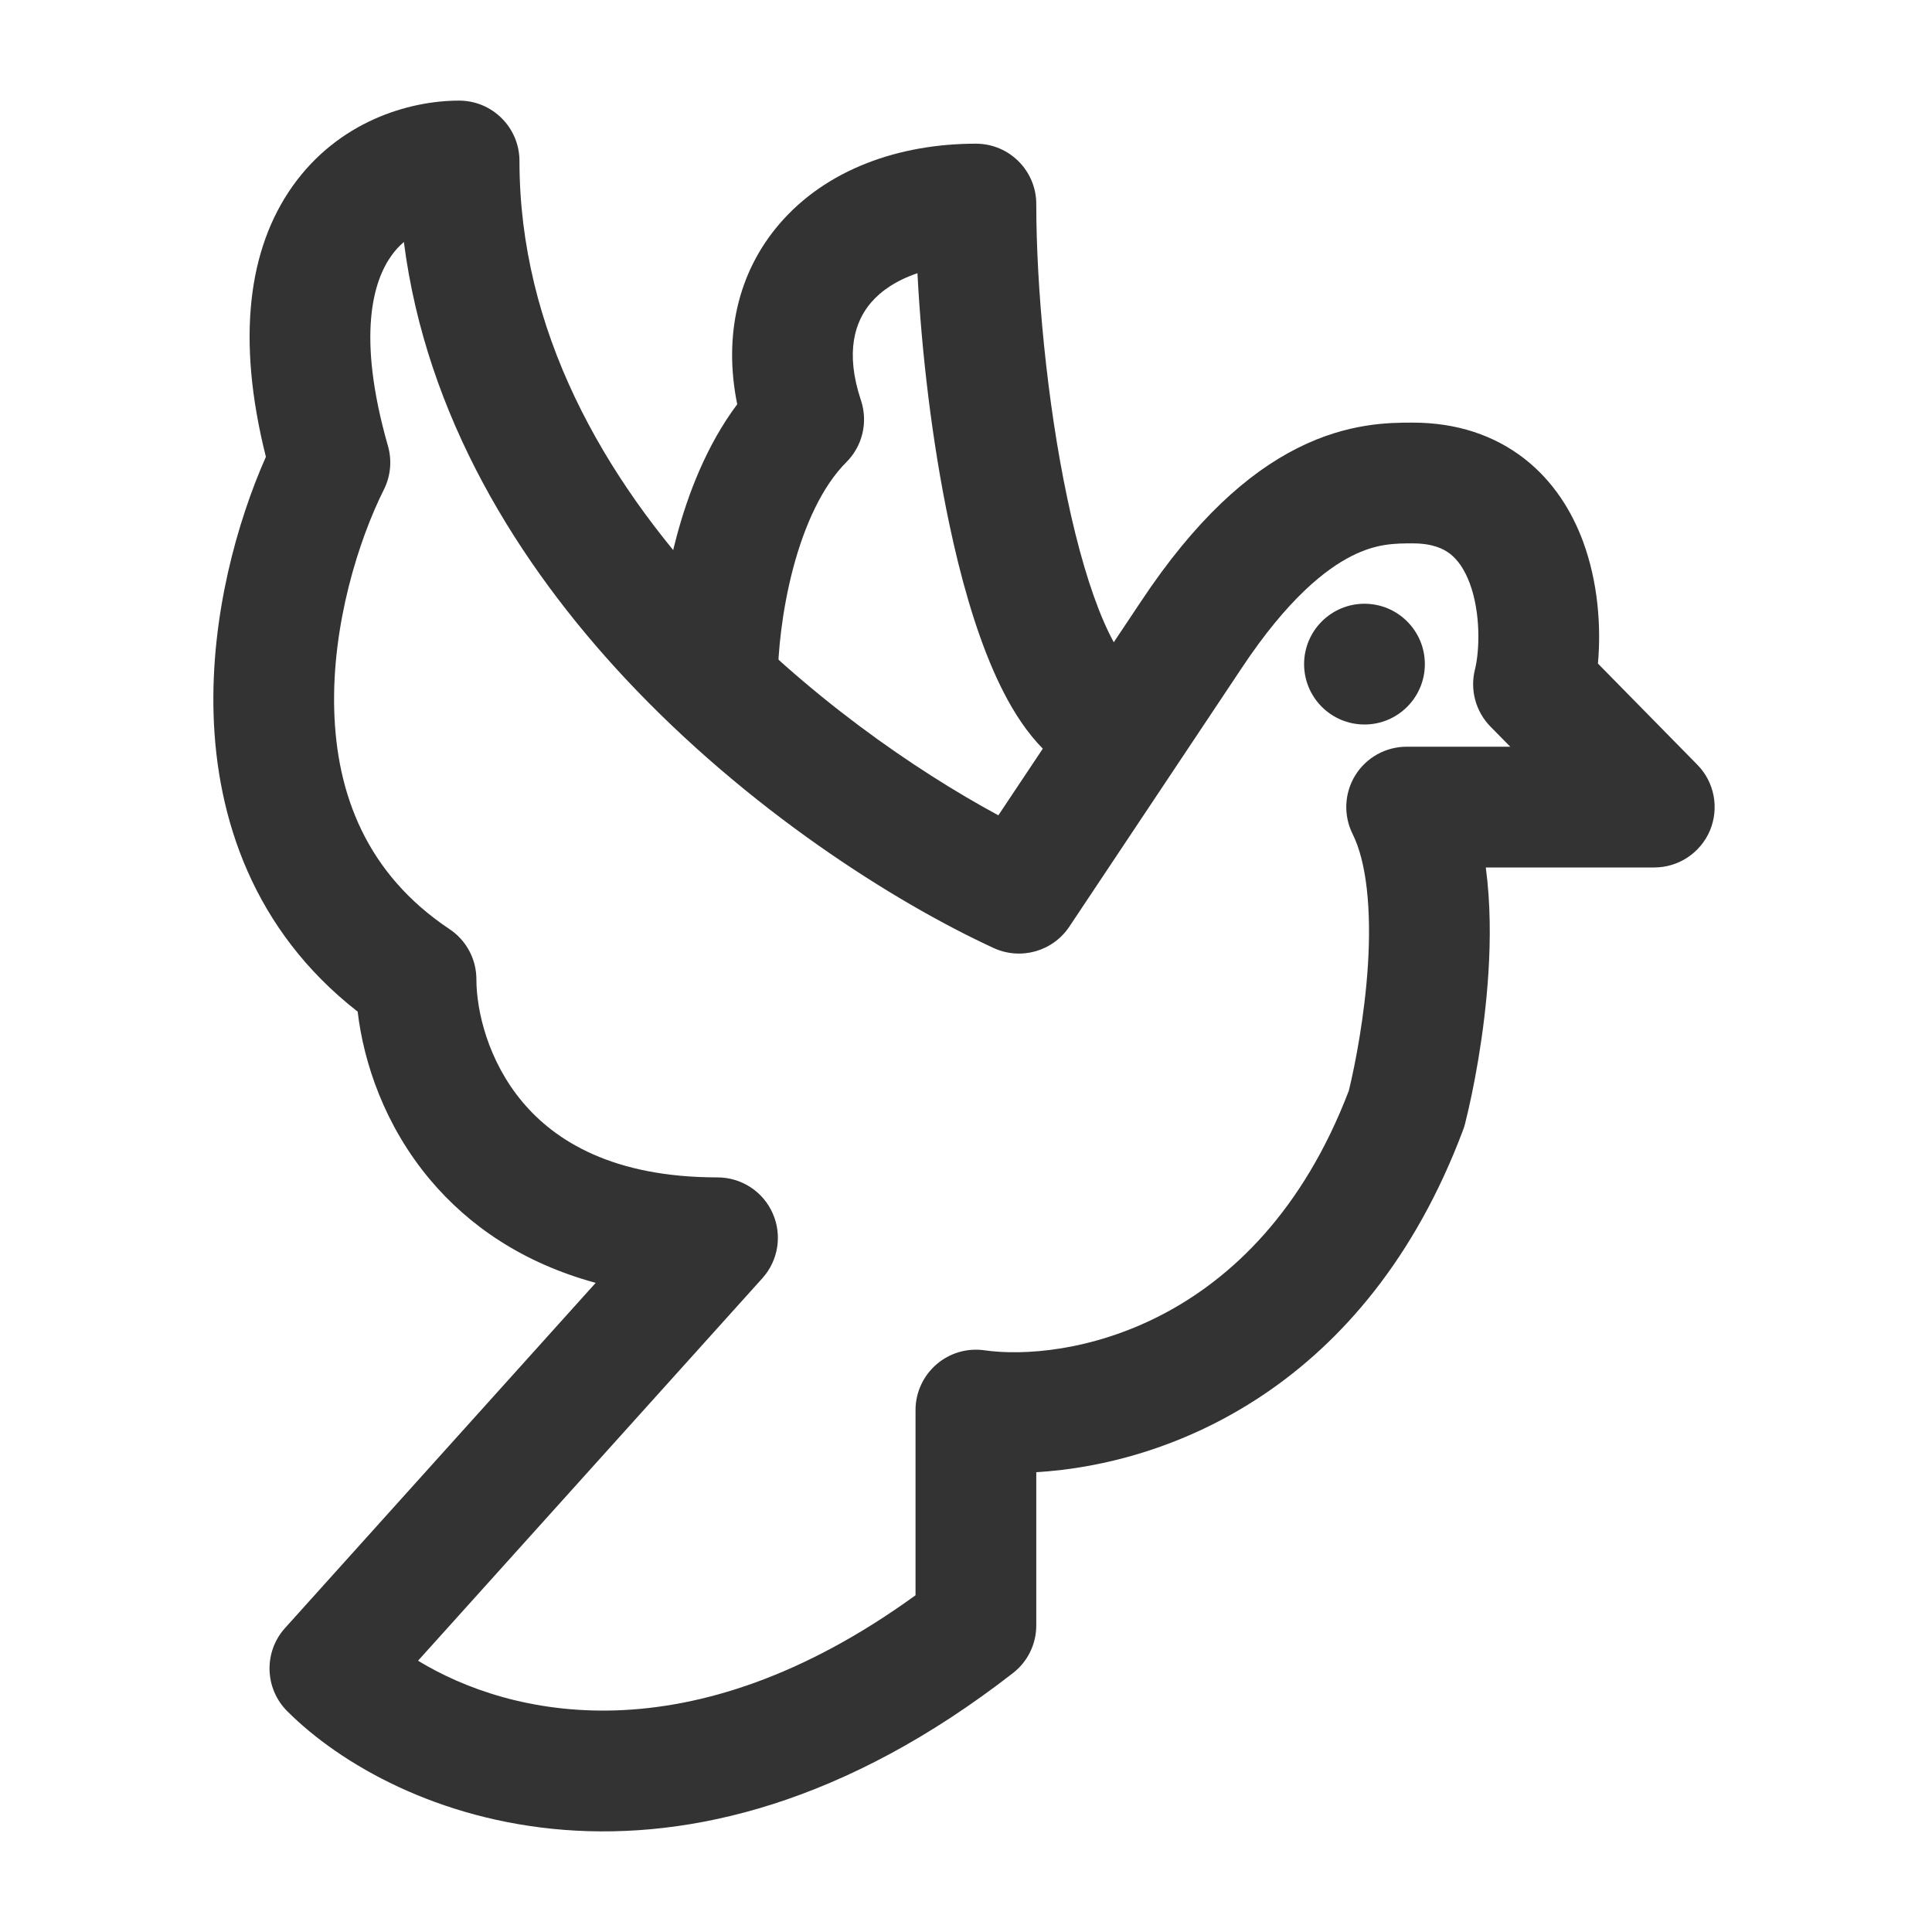
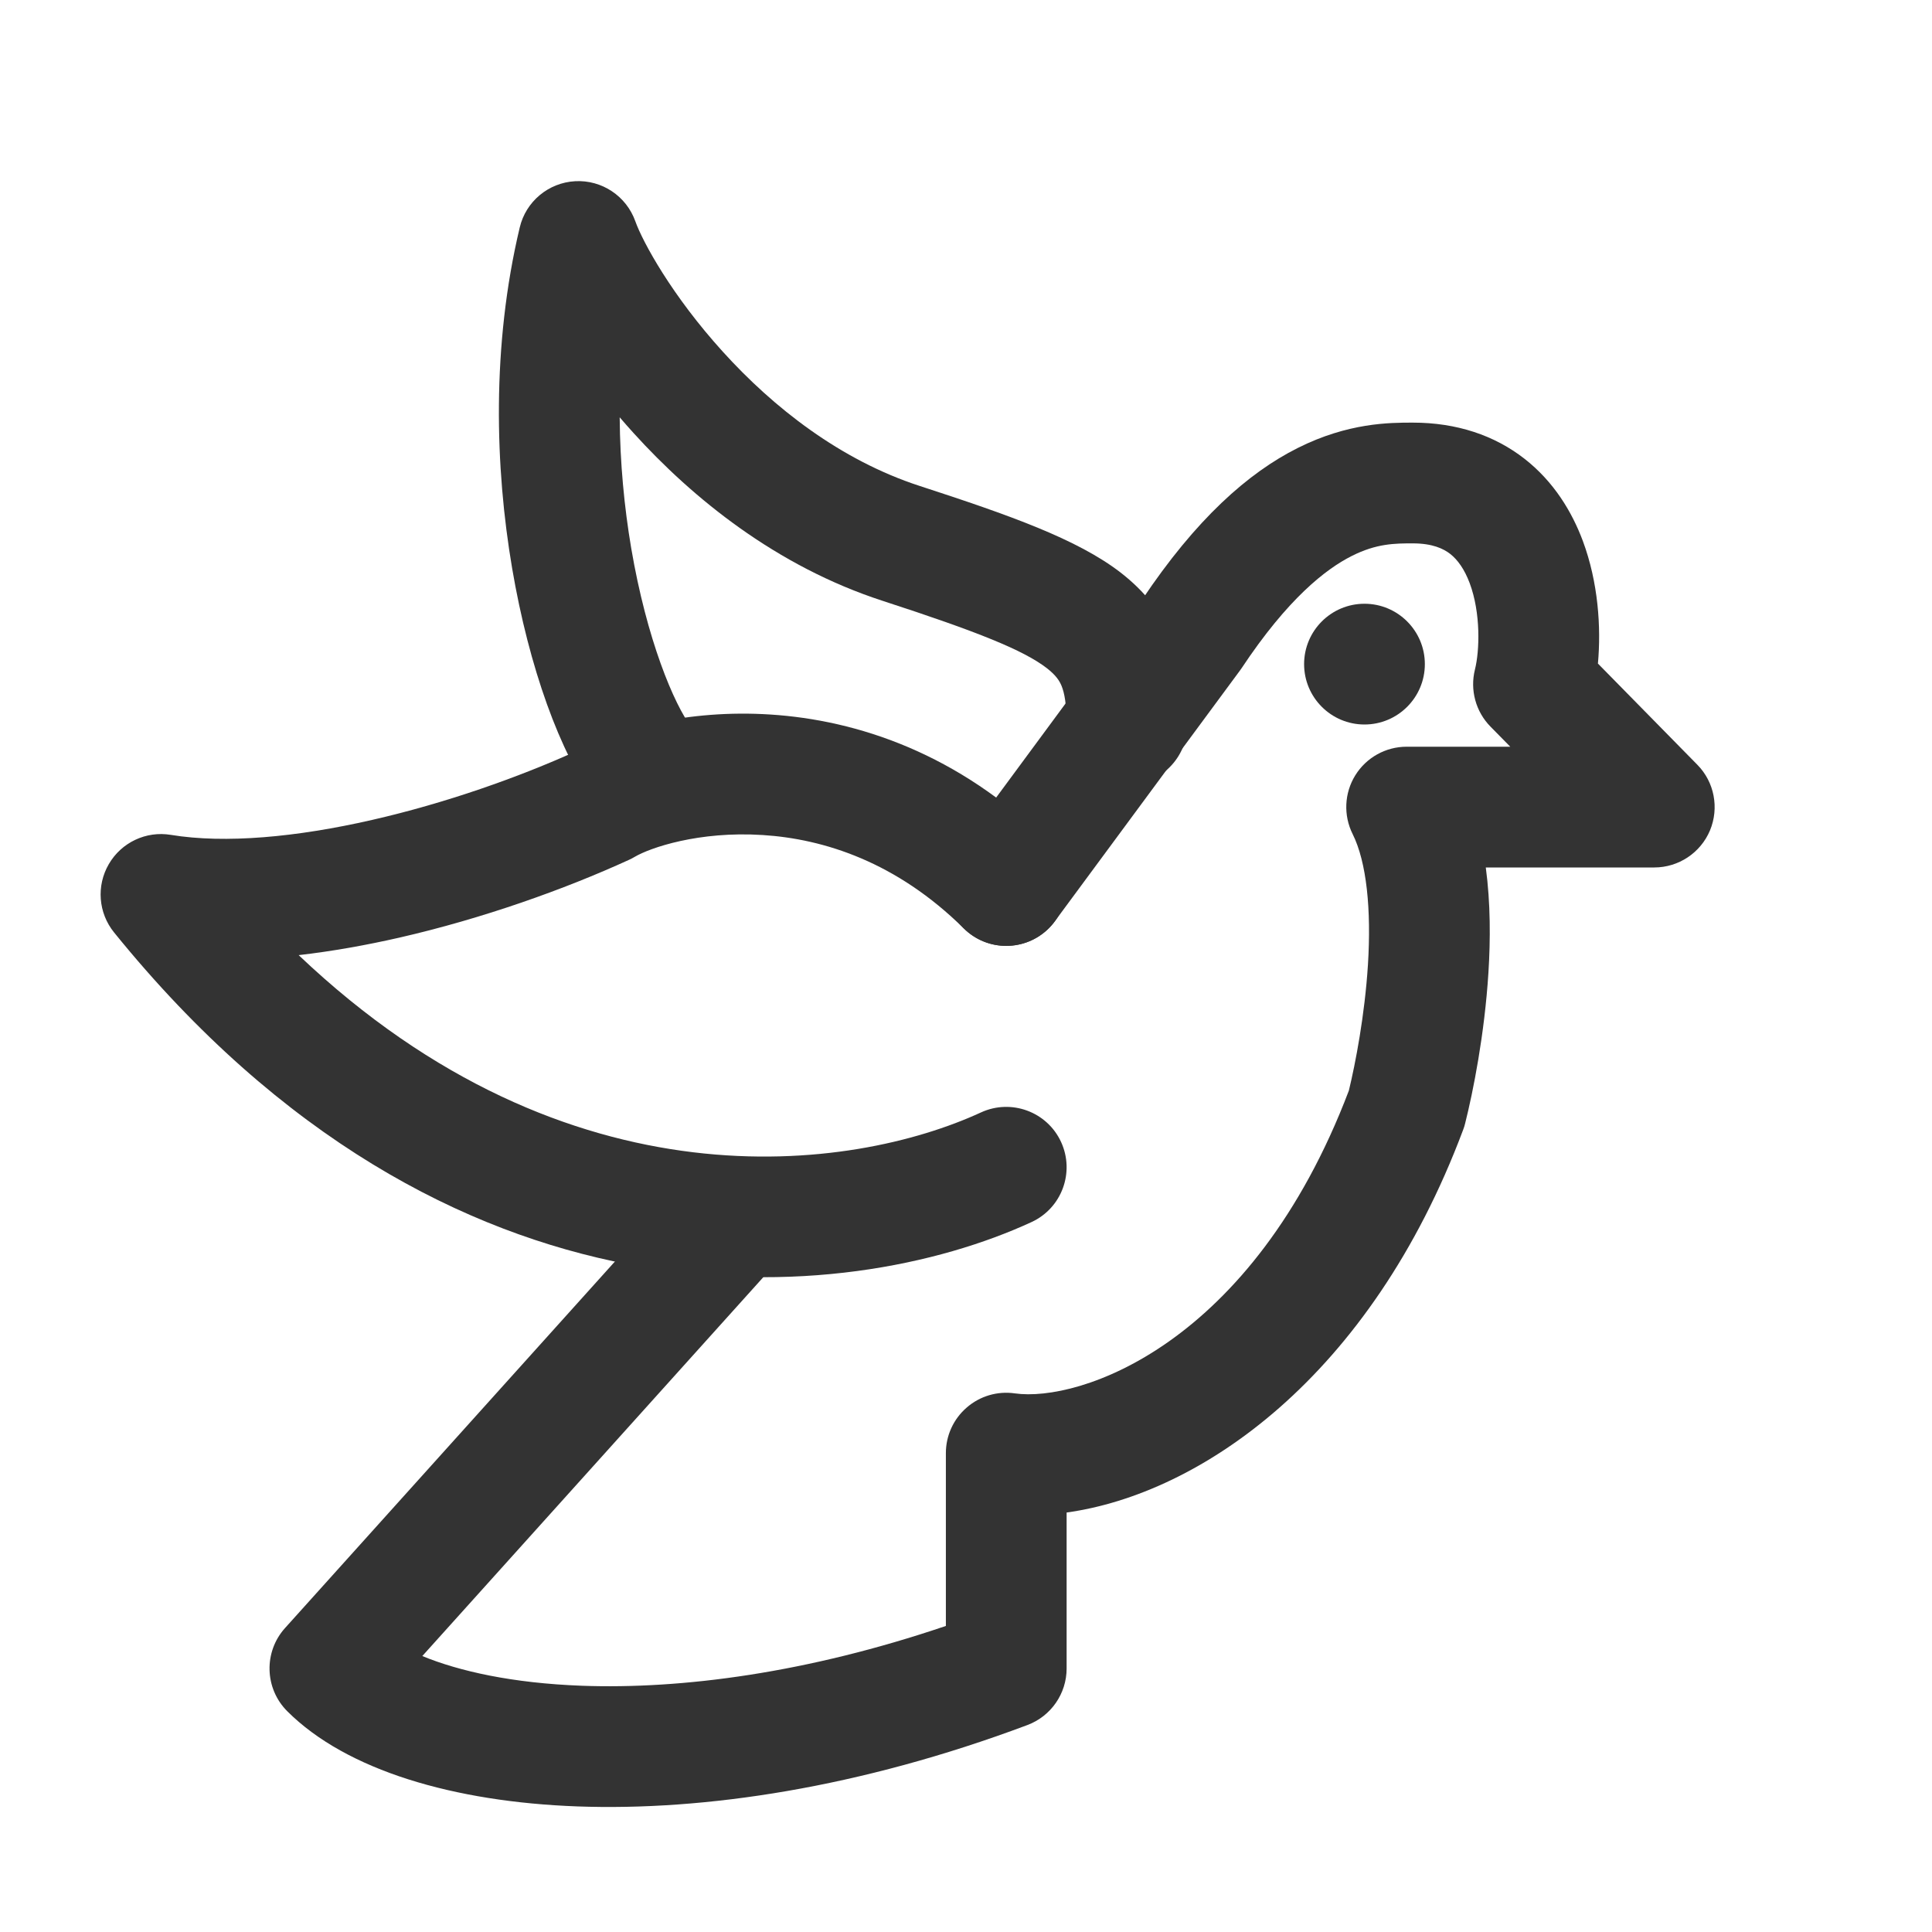
<svg xmlns="http://www.w3.org/2000/svg" width="24" height="24" viewBox="0 0 24 24" fill="none">
-   <path d="M9.983 5.21C9.127 6.066 8.913 7.707 8.913 8.421L12.5 11L13.729 8.956C12.659 8.421 12.123 4.675 12.123 2.535C10.518 2.535 9.448 3.605 9.983 5.21Z" fill="rgba(0,0,0,0)" class="mian" />
-   <path d="M12.123 20.191C8.271 23.188 5.168 21.797 4.098 20.726L8.913 15.376C5.917 15.376 5.168 13.236 5.168 12.166C2.6 10.454 3.385 7.172 4.098 5.745C3.242 2.749 4.811 2 5.703 2C5.703 6.708 10.34 10.026 12.659 11.096L14.799 7.885C16.05 6 17.05 6 17.55 6C19.131 6 19.228 7.787 19.05 8.5L20.55 10.026H17.474C18.009 11.096 17.652 13.057 17.474 13.771C16.19 17.195 13.372 17.695 12.123 17.516V20.191Z" fill="rgba(0,0,0,0)" class="mian" />
-   <path fill-rule="evenodd" clip-rule="evenodd" d="M3.632 2.316C4.203 1.509 5.077 1.25 5.703 1.25C6.117 1.25 6.453 1.586 6.453 2C6.453 4.097 7.486 5.929 8.859 7.4C10.01 8.632 11.358 9.564 12.402 10.128L14.174 7.471C14.174 7.471 14.174 7.471 14.174 7.471C14.849 6.454 15.502 5.876 16.119 5.566C16.747 5.25 17.266 5.25 17.546 5.25H17.55C18.096 5.25 18.565 5.408 18.938 5.699C19.303 5.984 19.528 6.359 19.663 6.721C19.854 7.235 19.891 7.793 19.85 8.243L21.085 9.5C21.297 9.715 21.358 10.037 21.242 10.316C21.125 10.594 20.852 10.776 20.55 10.776H18.457C18.517 11.223 18.515 11.679 18.49 12.079C18.442 12.848 18.299 13.564 18.201 13.953C18.195 13.98 18.186 14.008 18.176 14.034C16.976 17.235 14.53 18.191 12.873 18.288V20.191C12.873 20.423 12.767 20.641 12.584 20.783C8.418 24.024 4.891 22.58 3.568 21.257C3.286 20.975 3.274 20.521 3.54 20.225L7.4 15.936C6.498 15.691 5.823 15.226 5.343 14.655C4.776 13.98 4.518 13.201 4.443 12.567C3.146 11.555 2.691 10.163 2.653 8.871C2.617 7.649 2.947 6.478 3.303 5.675C2.932 4.197 3.088 3.087 3.632 2.316ZM4.858 3.182C4.642 3.487 4.425 4.16 4.819 5.539C4.871 5.72 4.853 5.913 4.769 6.081C4.454 6.71 4.121 7.765 4.152 8.826C4.182 9.862 4.551 10.853 5.584 11.542C5.793 11.681 5.918 11.915 5.918 12.166C5.918 12.555 6.061 13.178 6.491 13.69C6.897 14.173 7.614 14.626 8.913 14.626C9.209 14.626 9.478 14.8 9.598 15.071C9.719 15.341 9.669 15.658 9.471 15.878L5.193 20.63C6.331 21.323 8.566 21.853 11.373 19.817V17.516C11.373 17.299 11.468 17.092 11.632 16.95C11.796 16.807 12.014 16.743 12.23 16.774C13.198 16.912 15.614 16.541 16.756 13.548C16.837 13.214 16.953 12.615 16.993 11.985C17.036 11.298 16.977 10.71 16.803 10.361C16.687 10.129 16.699 9.852 16.836 9.631C16.973 9.41 17.214 9.276 17.474 9.276H18.761L18.515 9.026C18.332 8.84 18.259 8.571 18.322 8.318C18.381 8.084 18.396 7.616 18.257 7.244C18.192 7.071 18.108 6.954 18.015 6.881C17.931 6.816 17.795 6.75 17.55 6.75C17.329 6.75 17.1 6.751 16.793 6.906C16.473 7.067 16 7.432 15.424 8.3L13.283 11.512C13.078 11.819 12.68 11.931 12.344 11.777C11.109 11.207 9.287 10.056 7.763 8.424C6.439 7.006 5.295 5.174 5.017 3.006C4.959 3.056 4.905 3.114 4.858 3.182Z" fill="#333333" class="xian" />
-   <path fill-rule="evenodd" clip-rule="evenodd" d="M10.82 3.759C10.62 3.993 10.495 4.374 10.695 4.973C10.785 5.243 10.715 5.54 10.514 5.741C10.221 6.033 9.998 6.51 9.852 7.061C9.71 7.6 9.663 8.124 9.663 8.421C9.663 8.835 9.327 9.171 8.913 9.171C8.499 9.171 8.163 8.835 8.163 8.421C8.163 8.004 8.224 7.351 8.402 6.677C8.544 6.141 8.776 5.533 9.158 5.022C8.986 4.175 9.165 3.385 9.681 2.783C10.262 2.105 11.166 1.785 12.123 1.785C12.538 1.785 12.873 2.121 12.873 2.535C12.873 3.556 13.002 4.976 13.259 6.193C13.387 6.803 13.542 7.333 13.714 7.728C13.8 7.925 13.882 8.069 13.955 8.167C14.024 8.261 14.065 8.285 14.065 8.285C14.065 8.285 14.065 8.285 14.064 8.285C14.434 8.47 14.585 8.921 14.399 9.291C14.214 9.662 13.764 9.812 13.393 9.626C12.873 9.366 12.55 8.811 12.339 8.328C12.11 7.803 11.93 7.163 11.791 6.502C11.578 5.492 11.447 4.367 11.397 3.394C11.137 3.481 10.945 3.613 10.82 3.759Z" fill="#333333" class="xian" />
+   <path d="M12.5 20.726C8.5 22.226 5.168 21.797 4.098 20.726L8.913 15.376L5 14L2.5 11.5L6 11L8.913 10.026L7 4H8L11.5 7L14 8.5L14.799 7.885C16.05 6 17.05 6 17.55 6C19.131 6 19.228 7.787 19.05 8.5L20.55 10.026H17.474C18.009 11.096 17.652 13.057 17.474 13.771C16.19 17.195 13.748 18.23 12.5 18.051V20.726Z" fill="rgba(0,0,0,0)" class="mian" />
+   <path fill-rule="evenodd" clip-rule="evenodd" d="M17.546 5.25H17.55C18.096 5.25 18.565 5.408 18.938 5.699C19.303 5.984 19.528 6.359 19.663 6.721C19.854 7.235 19.891 7.793 19.85 8.243L21.085 9.5C21.297 9.715 21.358 10.037 21.242 10.316C21.125 10.594 20.852 10.776 20.55 10.776H18.457C18.517 11.223 18.515 11.679 18.49 12.079C18.442 12.848 18.299 13.564 18.201 13.953C18.195 13.98 18.186 14.008 18.176 14.034C17.022 17.113 14.905 18.56 13.25 18.789V20.726C13.25 21.039 13.056 21.319 12.763 21.429C10.68 22.21 8.748 22.497 7.173 22.44C5.641 22.384 4.304 21.993 3.568 21.257C3.286 20.975 3.274 20.521 3.54 20.225L8.356 14.874C8.633 14.566 9.107 14.541 9.415 14.819C9.723 15.096 9.748 15.57 9.471 15.878L5.246 20.572C5.703 20.76 6.363 20.909 7.228 20.941C8.47 20.986 10.027 20.783 11.75 20.198V18.051C11.75 17.834 11.844 17.627 12.009 17.485C12.173 17.342 12.391 17.278 12.606 17.309C13.399 17.422 15.552 16.718 16.756 13.548C16.837 13.214 16.953 12.616 16.993 11.985C17.036 11.298 16.977 10.71 16.803 10.361C16.687 10.129 16.699 9.852 16.836 9.631C16.973 9.41 17.214 9.276 17.474 9.276H18.761L18.515 9.026C18.332 8.84 18.259 8.571 18.322 8.318C18.381 8.084 18.396 7.616 18.257 7.244C18.192 7.071 18.108 6.954 18.015 6.881C17.931 6.816 17.795 6.75 17.55 6.75C17.329 6.75 17.1 6.751 16.793 6.906C16.473 7.067 16 7.432 15.424 8.3C15.417 8.311 15.409 8.321 15.402 8.331L13.103 11.445C12.857 11.779 12.388 11.849 12.055 11.603C11.721 11.357 11.651 10.888 11.897 10.555L14.184 7.455C14.856 6.448 15.505 5.874 16.119 5.566C16.747 5.25 17.266 5.25 17.546 5.25Z" fill="#333333" class="xian" />
  <path d="M17.7 8.25C17.7 8.664 17.364 9 16.95 9C16.536 9 16.2 8.664 16.2 8.25C16.2 7.836 16.536 7.5 16.95 7.5C17.364 7.5 17.7 7.836 17.7 8.25Z" fill="#333333" class="xian" />
+   <path fill-rule="evenodd" clip-rule="evenodd" d="M9.474 10.373C8.682 10.322 8.075 10.531 7.883 10.645C7.86 10.659 7.836 10.671 7.812 10.682C7.01 11.049 5.994 11.411 4.959 11.648C4.551 11.741 4.129 11.817 3.71 11.865C7.068 15.056 10.593 14.553 12.186 13.819C12.562 13.646 13.008 13.81 13.181 14.186C13.354 14.562 13.19 15.008 12.814 15.181C10.512 16.243 5.575 16.72 1.417 11.583C1.221 11.341 1.195 11.003 1.352 10.734C1.508 10.465 1.815 10.32 2.122 10.371C2.798 10.482 3.685 10.4 4.624 10.185C5.539 9.976 6.445 9.655 7.157 9.332C7.652 9.053 8.547 8.81 9.569 8.876C10.649 8.945 11.906 9.359 13.027 10.467C13.322 10.758 13.325 11.233 13.033 11.527C12.742 11.822 12.267 11.825 11.973 11.534C11.138 10.708 10.235 10.421 9.474 10.373Z" fill="#333333" class="xian" />
+   <path fill-rule="evenodd" clip-rule="evenodd" d="M7.145 2.251C7.476 2.233 7.78 2.435 7.892 2.748C7.984 3.007 8.348 3.674 8.981 4.371C9.605 5.059 10.435 5.715 11.426 6.037C12.542 6.4 13.383 6.698 13.92 7.112C14.218 7.343 14.444 7.621 14.583 7.971C14.716 8.304 14.75 8.655 14.75 9C14.75 9.414 14.414 9.75 14 9.75C13.586 9.75 13.25 9.414 13.25 9C13.25 8.745 13.222 8.608 13.189 8.525C13.162 8.457 13.118 8.389 13.004 8.3C12.714 8.077 12.152 7.85 10.962 7.463C9.646 7.035 8.606 6.191 7.87 5.379C7.811 5.314 7.754 5.249 7.698 5.184C7.702 5.75 7.755 6.3 7.841 6.809C8.034 7.942 8.371 8.75 8.596 9.045C8.847 9.374 8.784 9.845 8.455 10.096C8.126 10.348 7.655 10.284 7.404 9.955C6.961 9.375 6.57 8.283 6.362 7.06C6.149 5.808 6.106 4.297 6.456 2.827C6.532 2.503 6.813 2.269 7.145 2.251Z" fill="#333333" class="xian" />
</svg>
